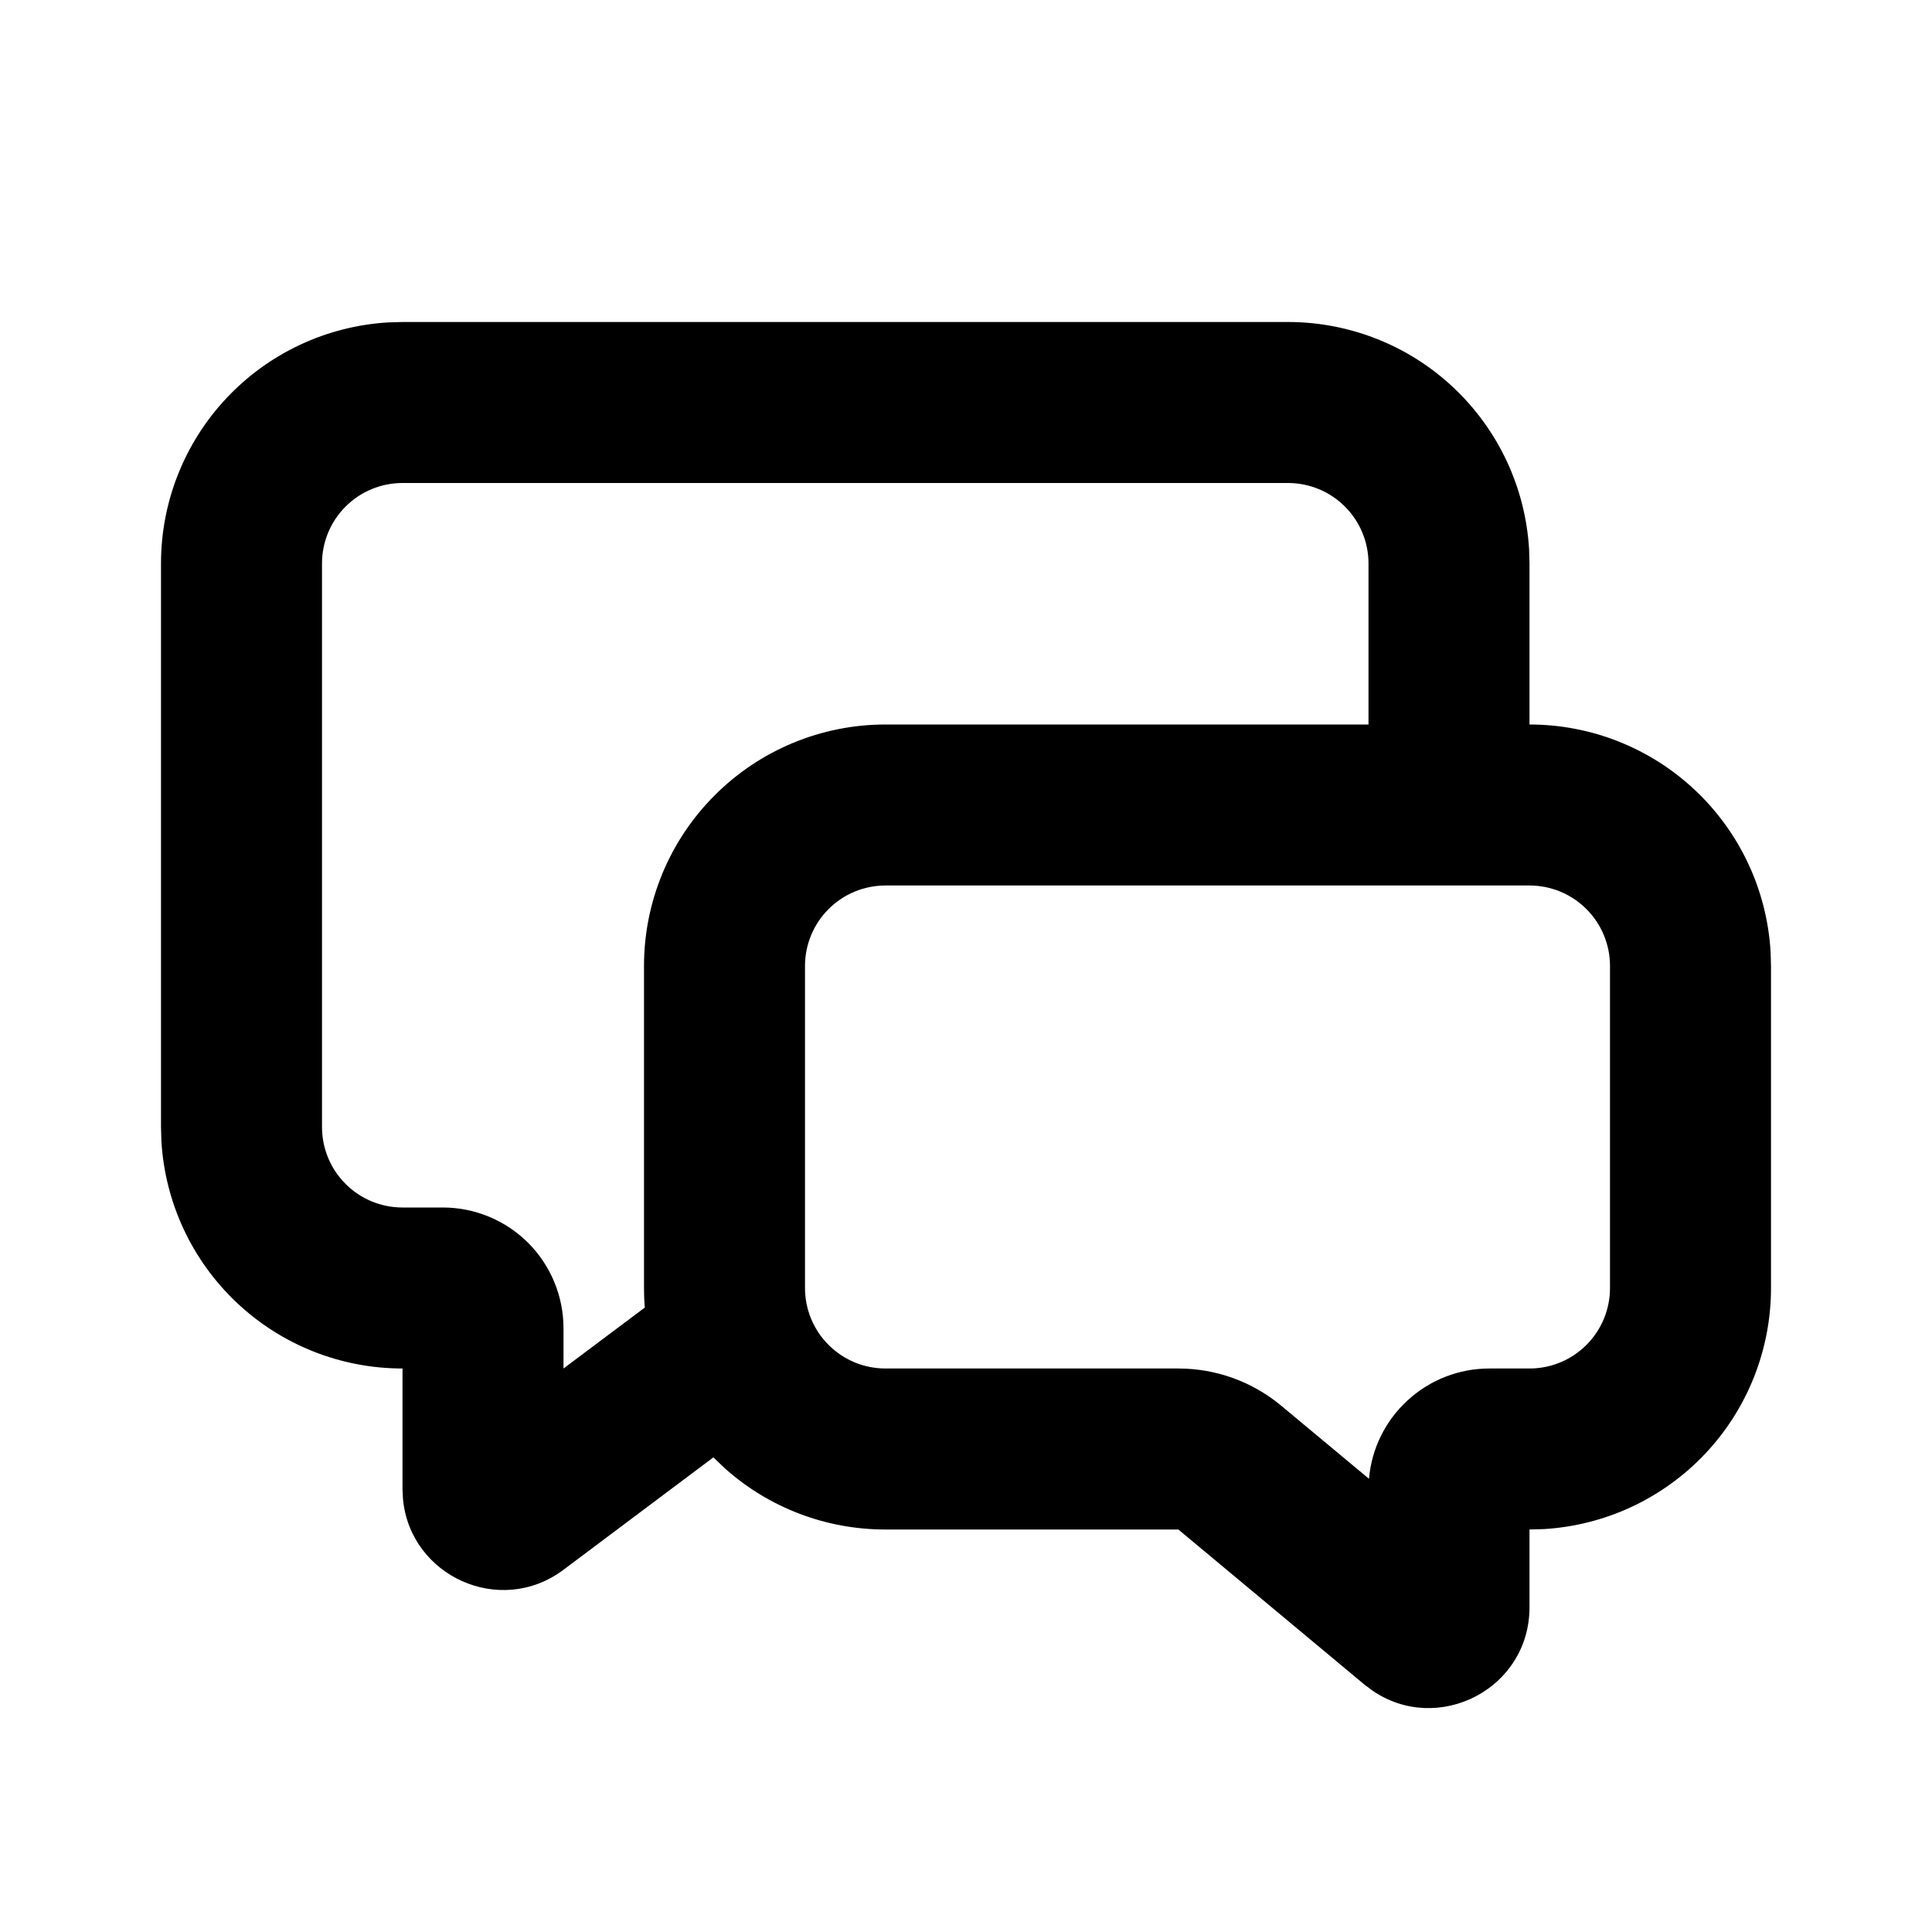
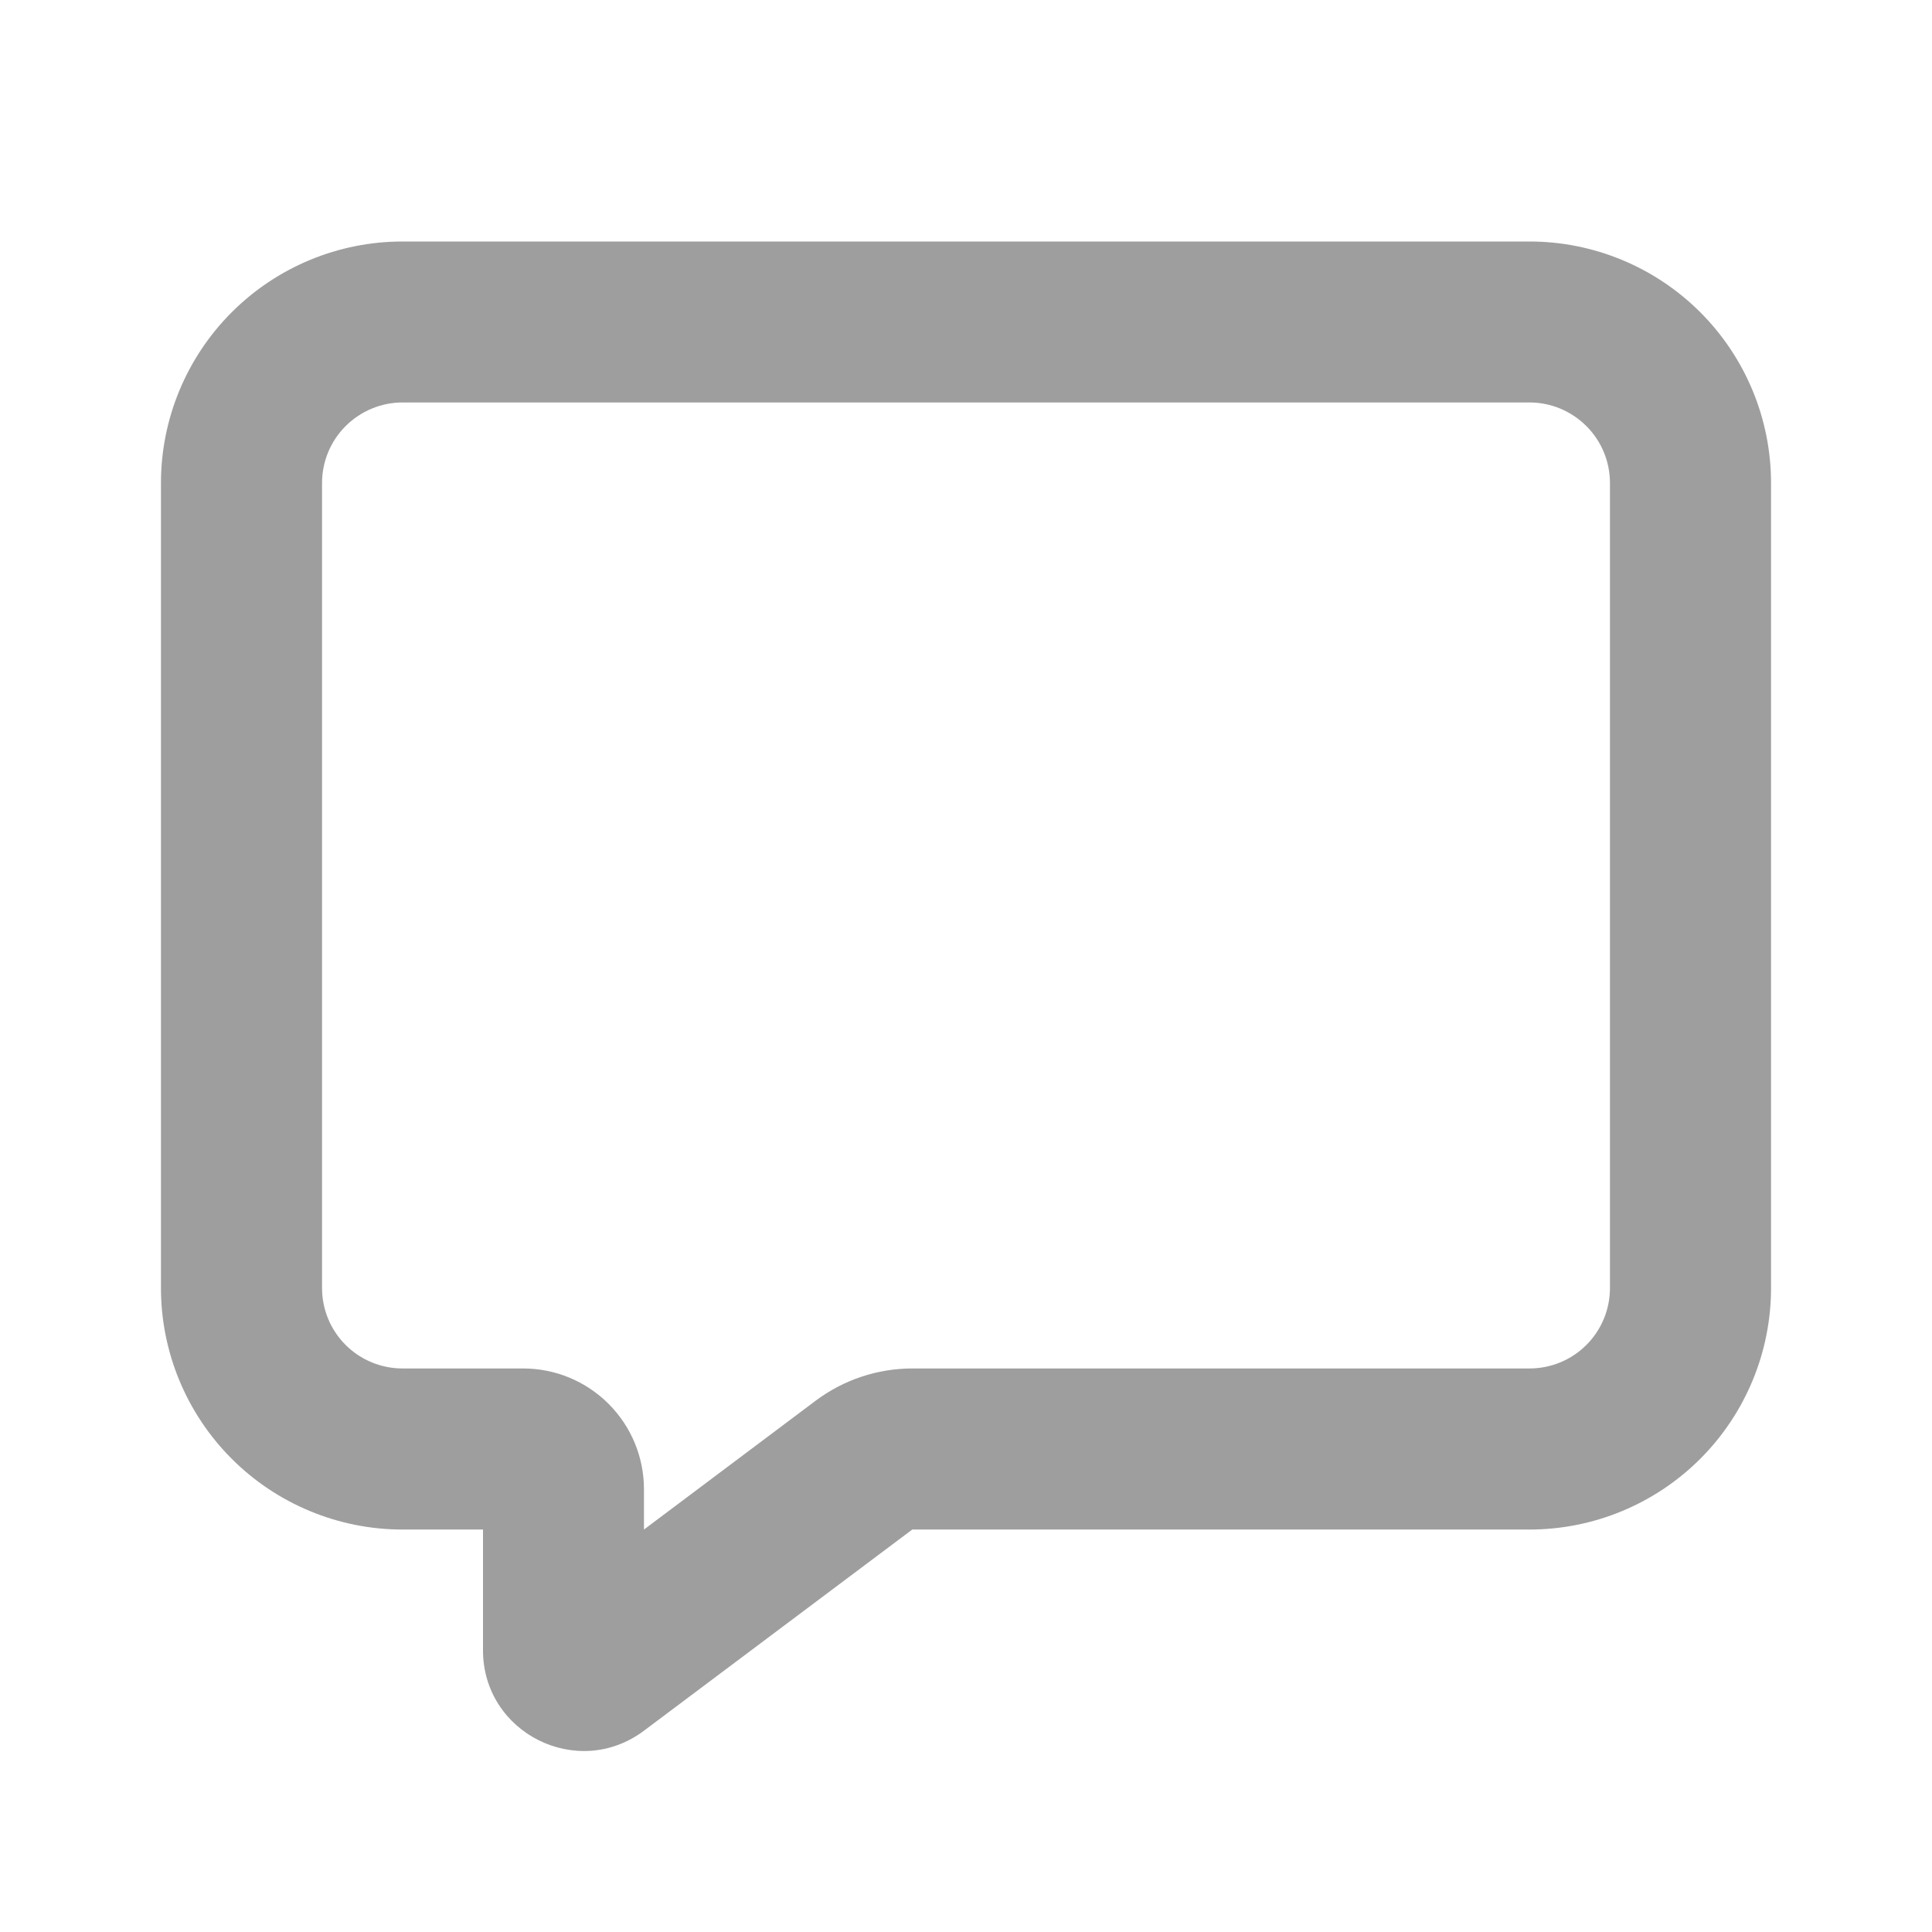
- <svg xmlns="http://www.w3.org/2000/svg" viewBox="0 0 24 24" fill="currentColor">
-   <g id="comment_line">
-     <path id="Vector" d="M16 4C16.765 4 17.502 4.292 18.058 4.817C18.615 5.342 18.95 6.06 18.995 6.824L19 7L19 9C19.765 9 20.502 9.292 21.058 9.817C21.615 10.342 21.95 11.06 21.995 11.824L22 12L22 16C22 16.765 21.708 17.502 21.183 18.058C20.658 18.615 19.94 18.95 19.176 18.995L19 19L19 19.966C19 20.986 17.857 21.56 17.046 20.999L16.95 20.927L14.638 19H11C10.263 19.001 9.551 18.73 9.002 18.238L8.862 18.104L7 19.5C6.209 20.093 5.094 19.575 5.006 18.621L5 18.5L5 17C4.235 17 3.498 16.708 2.942 16.183C2.385 15.658 2.05 14.94 2.005 14.176L2 14L2 7C2 6.235 2.292 5.498 2.817 4.942C3.342 4.385 4.06 4.05 4.824 4.005L5 4H16ZM19 11H11C10.735 11 10.48 11.105 10.293 11.293C10.105 11.48 10 11.735 10 12L10 16C10 16.265 10.105 16.52 10.293 16.707C10.48 16.895 10.735 17 11 17H14.638C15.106 17 15.559 17.164 15.918 17.464L17.006 18.37C17.038 17.996 17.21 17.648 17.487 17.395C17.763 17.141 18.125 17 18.5 17H19C19.265 17 19.52 16.895 19.707 16.707C19.895 16.52 20 16.265 20 16L20 12C20 11.735 19.895 11.48 19.707 11.293C19.52 11.105 19.265 11 19 11ZM16 6H5C4.735 6 4.48 6.105 4.293 6.293C4.105 6.48 4 6.735 4 7L4 14C4 14.265 4.105 14.52 4.293 14.707C4.48 14.895 4.735 15 5 15H5.5C5.898 15 6.279 15.158 6.561 15.439C6.842 15.721 7 16.102 7 16.5L7 17L8.01 16.243C8.003 16.162 8 16.081 8 16L8 12C8 11.204 8.316 10.441 8.879 9.879C9.441 9.316 10.204 9 11 9H17L17 7C17 6.735 16.895 6.48 16.707 6.293C16.52 6.105 16.265 6 16 6Z" fill="currentColor" />
+ <svg xmlns="http://www.w3.org/2000/svg" width="16" height="16" viewBox="0 0 16 16" fill="none">
+   <g id="comment">
+     <path id="Vector" fill-rule="evenodd" clip-rule="evenodd" d="M1.333 4C1.333 3.47 1.544 2.961 1.919 2.586C2.294 2.211 2.803 2 3.333 2H12.667C13.197 2 13.706 2.211 14.081 2.586C14.456 2.961 14.667 3.47 14.667 4V10.667C14.667 11.197 14.456 11.706 14.081 12.081C13.706 12.456 13.197 12.667 12.667 12.667H7.555L5.333 14.333C4.784 14.745 4 14.353 4 13.667V12.667H3.333C2.803 12.667 2.294 12.456 1.919 12.081C1.544 11.706 1.333 11.197 1.333 10.667V4ZM3.333 3.333C3.157 3.333 2.987 3.404 2.862 3.529C2.737 3.654 2.667 3.823 2.667 4V10.667C2.667 10.844 2.737 11.013 2.862 11.138C2.987 11.263 3.157 11.333 3.333 11.333H4.333C4.599 11.333 4.853 11.439 5.04 11.626C5.228 11.814 5.333 12.068 5.333 12.333V12.667L6.755 11.6C6.986 11.427 7.267 11.333 7.555 11.333H12.667C12.844 11.333 13.013 11.263 13.138 11.138C13.263 11.013 13.333 10.844 13.333 10.667V4C13.333 3.823 13.263 3.654 13.138 3.529C13.013 3.404 12.844 3.333 12.667 3.333H3.333Z" fill="#9E9E9E" />
  </g>
</svg>
